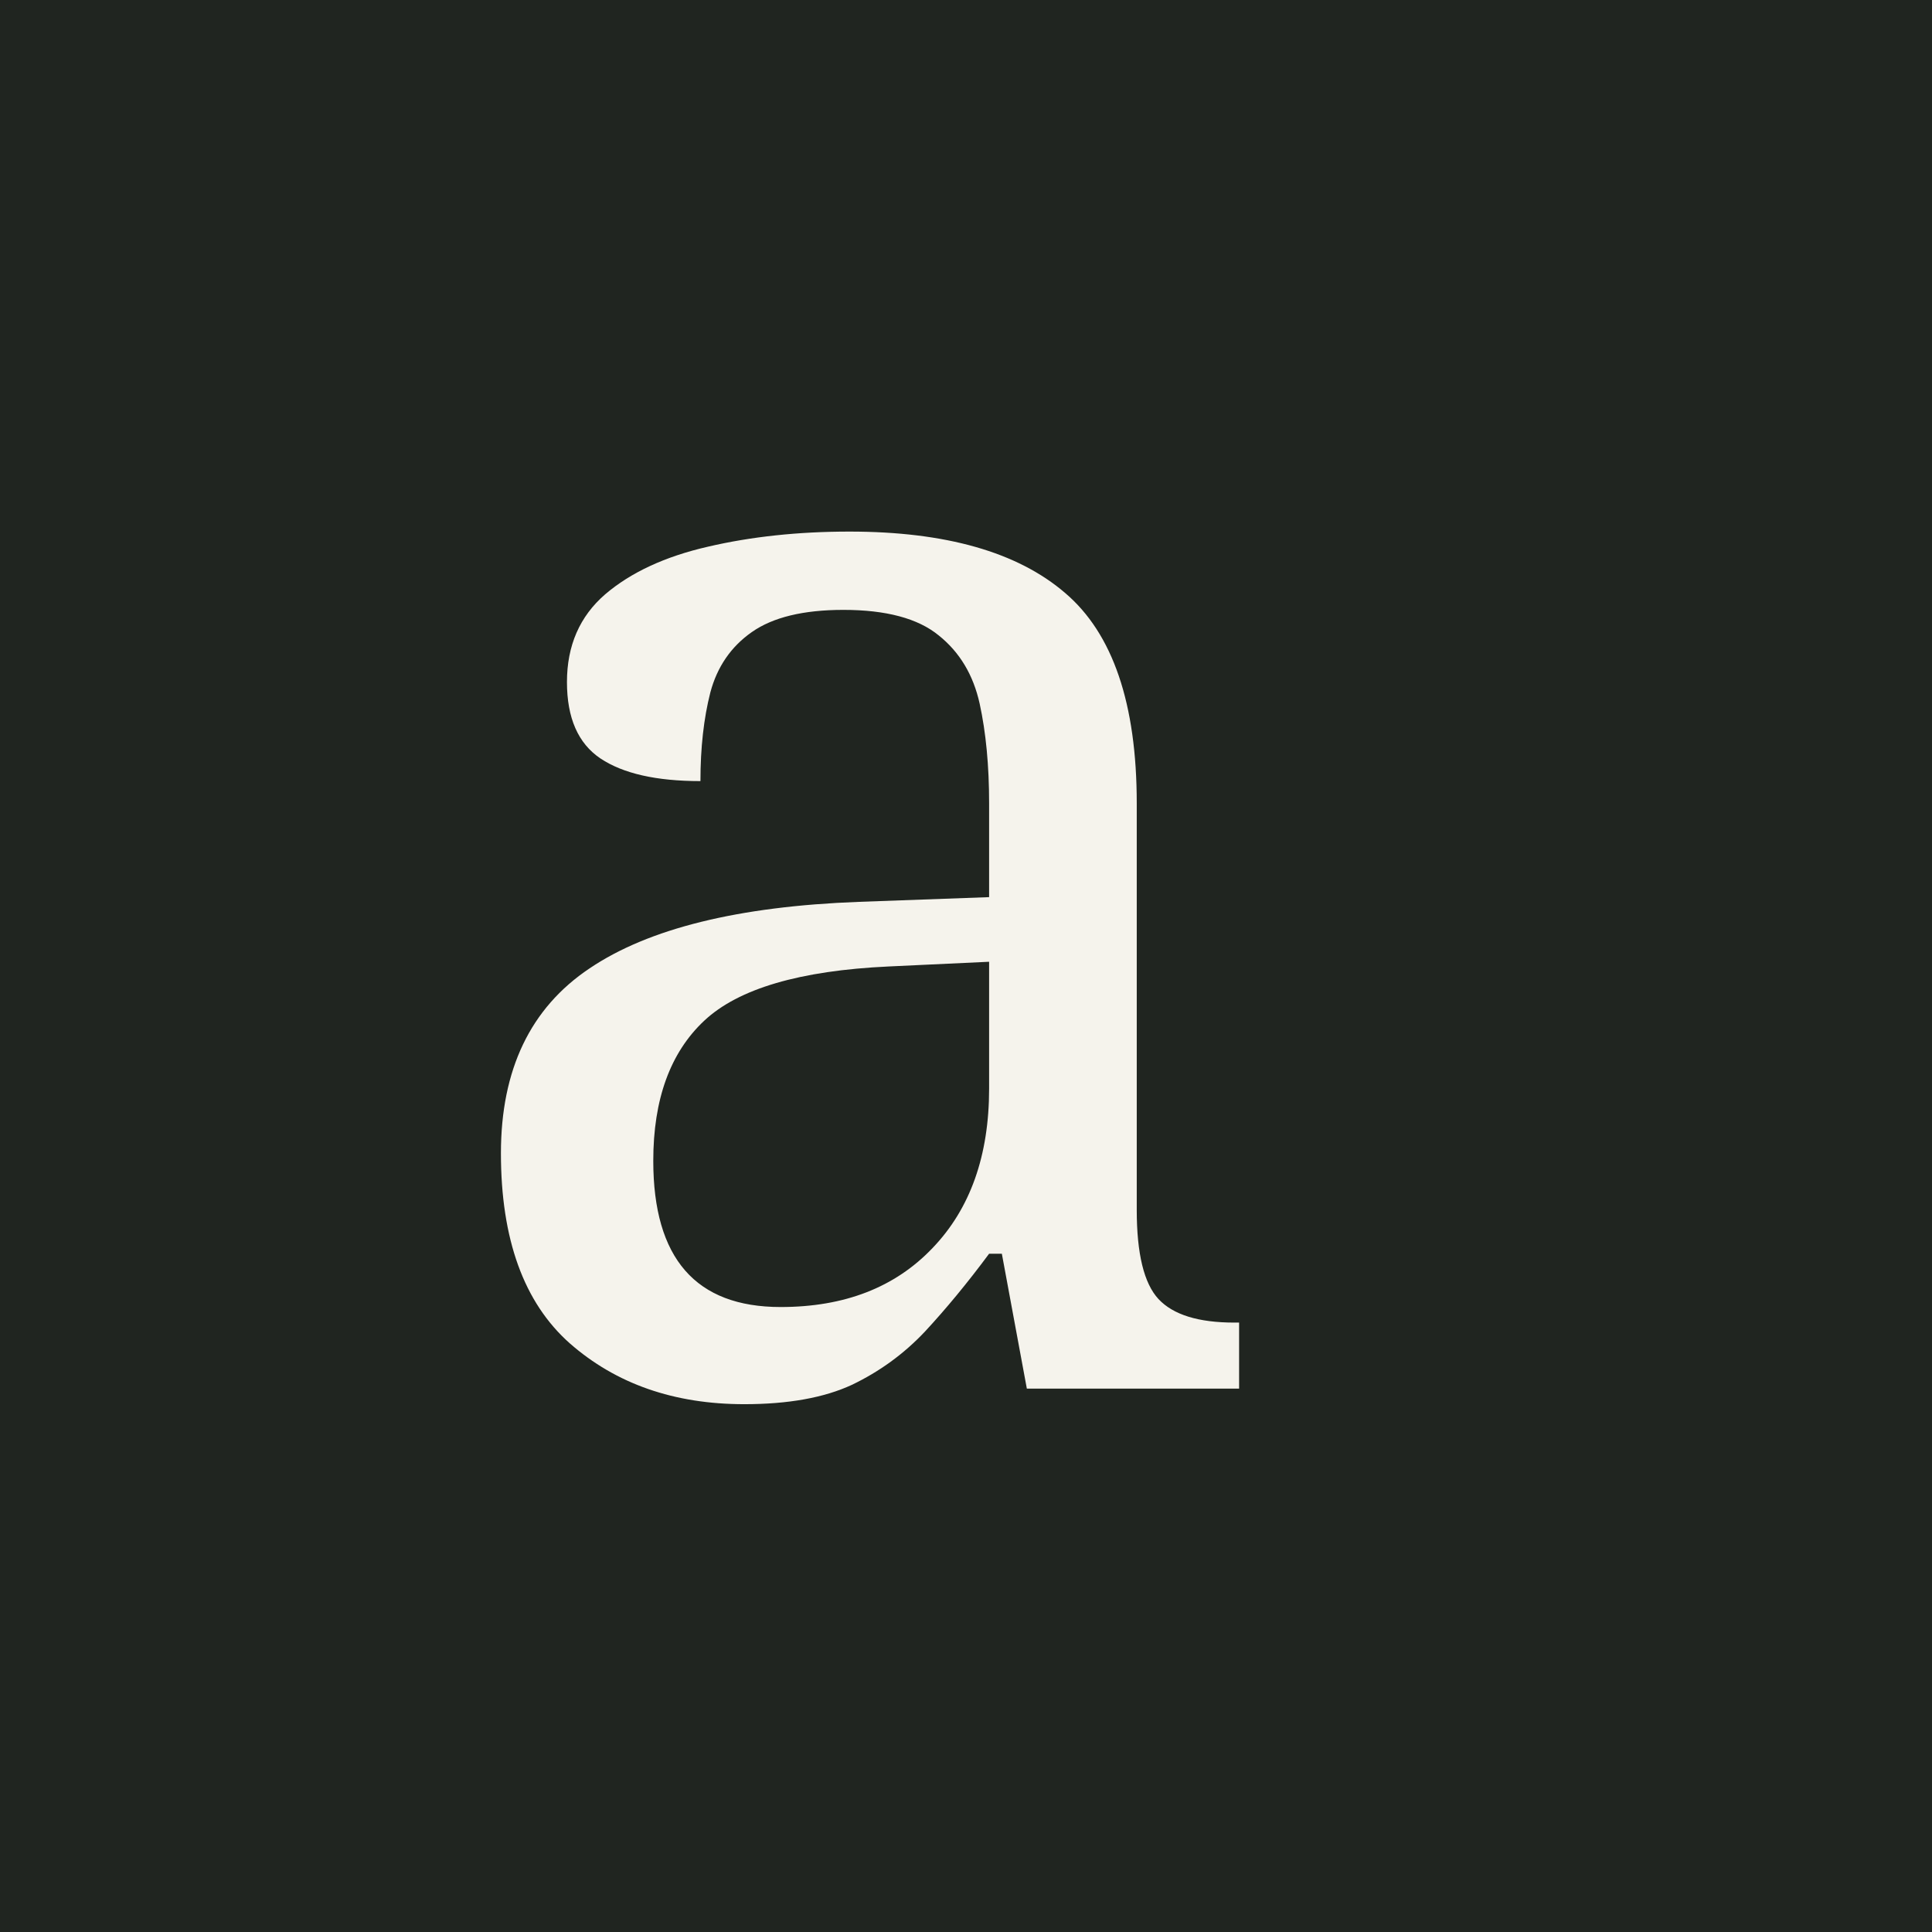
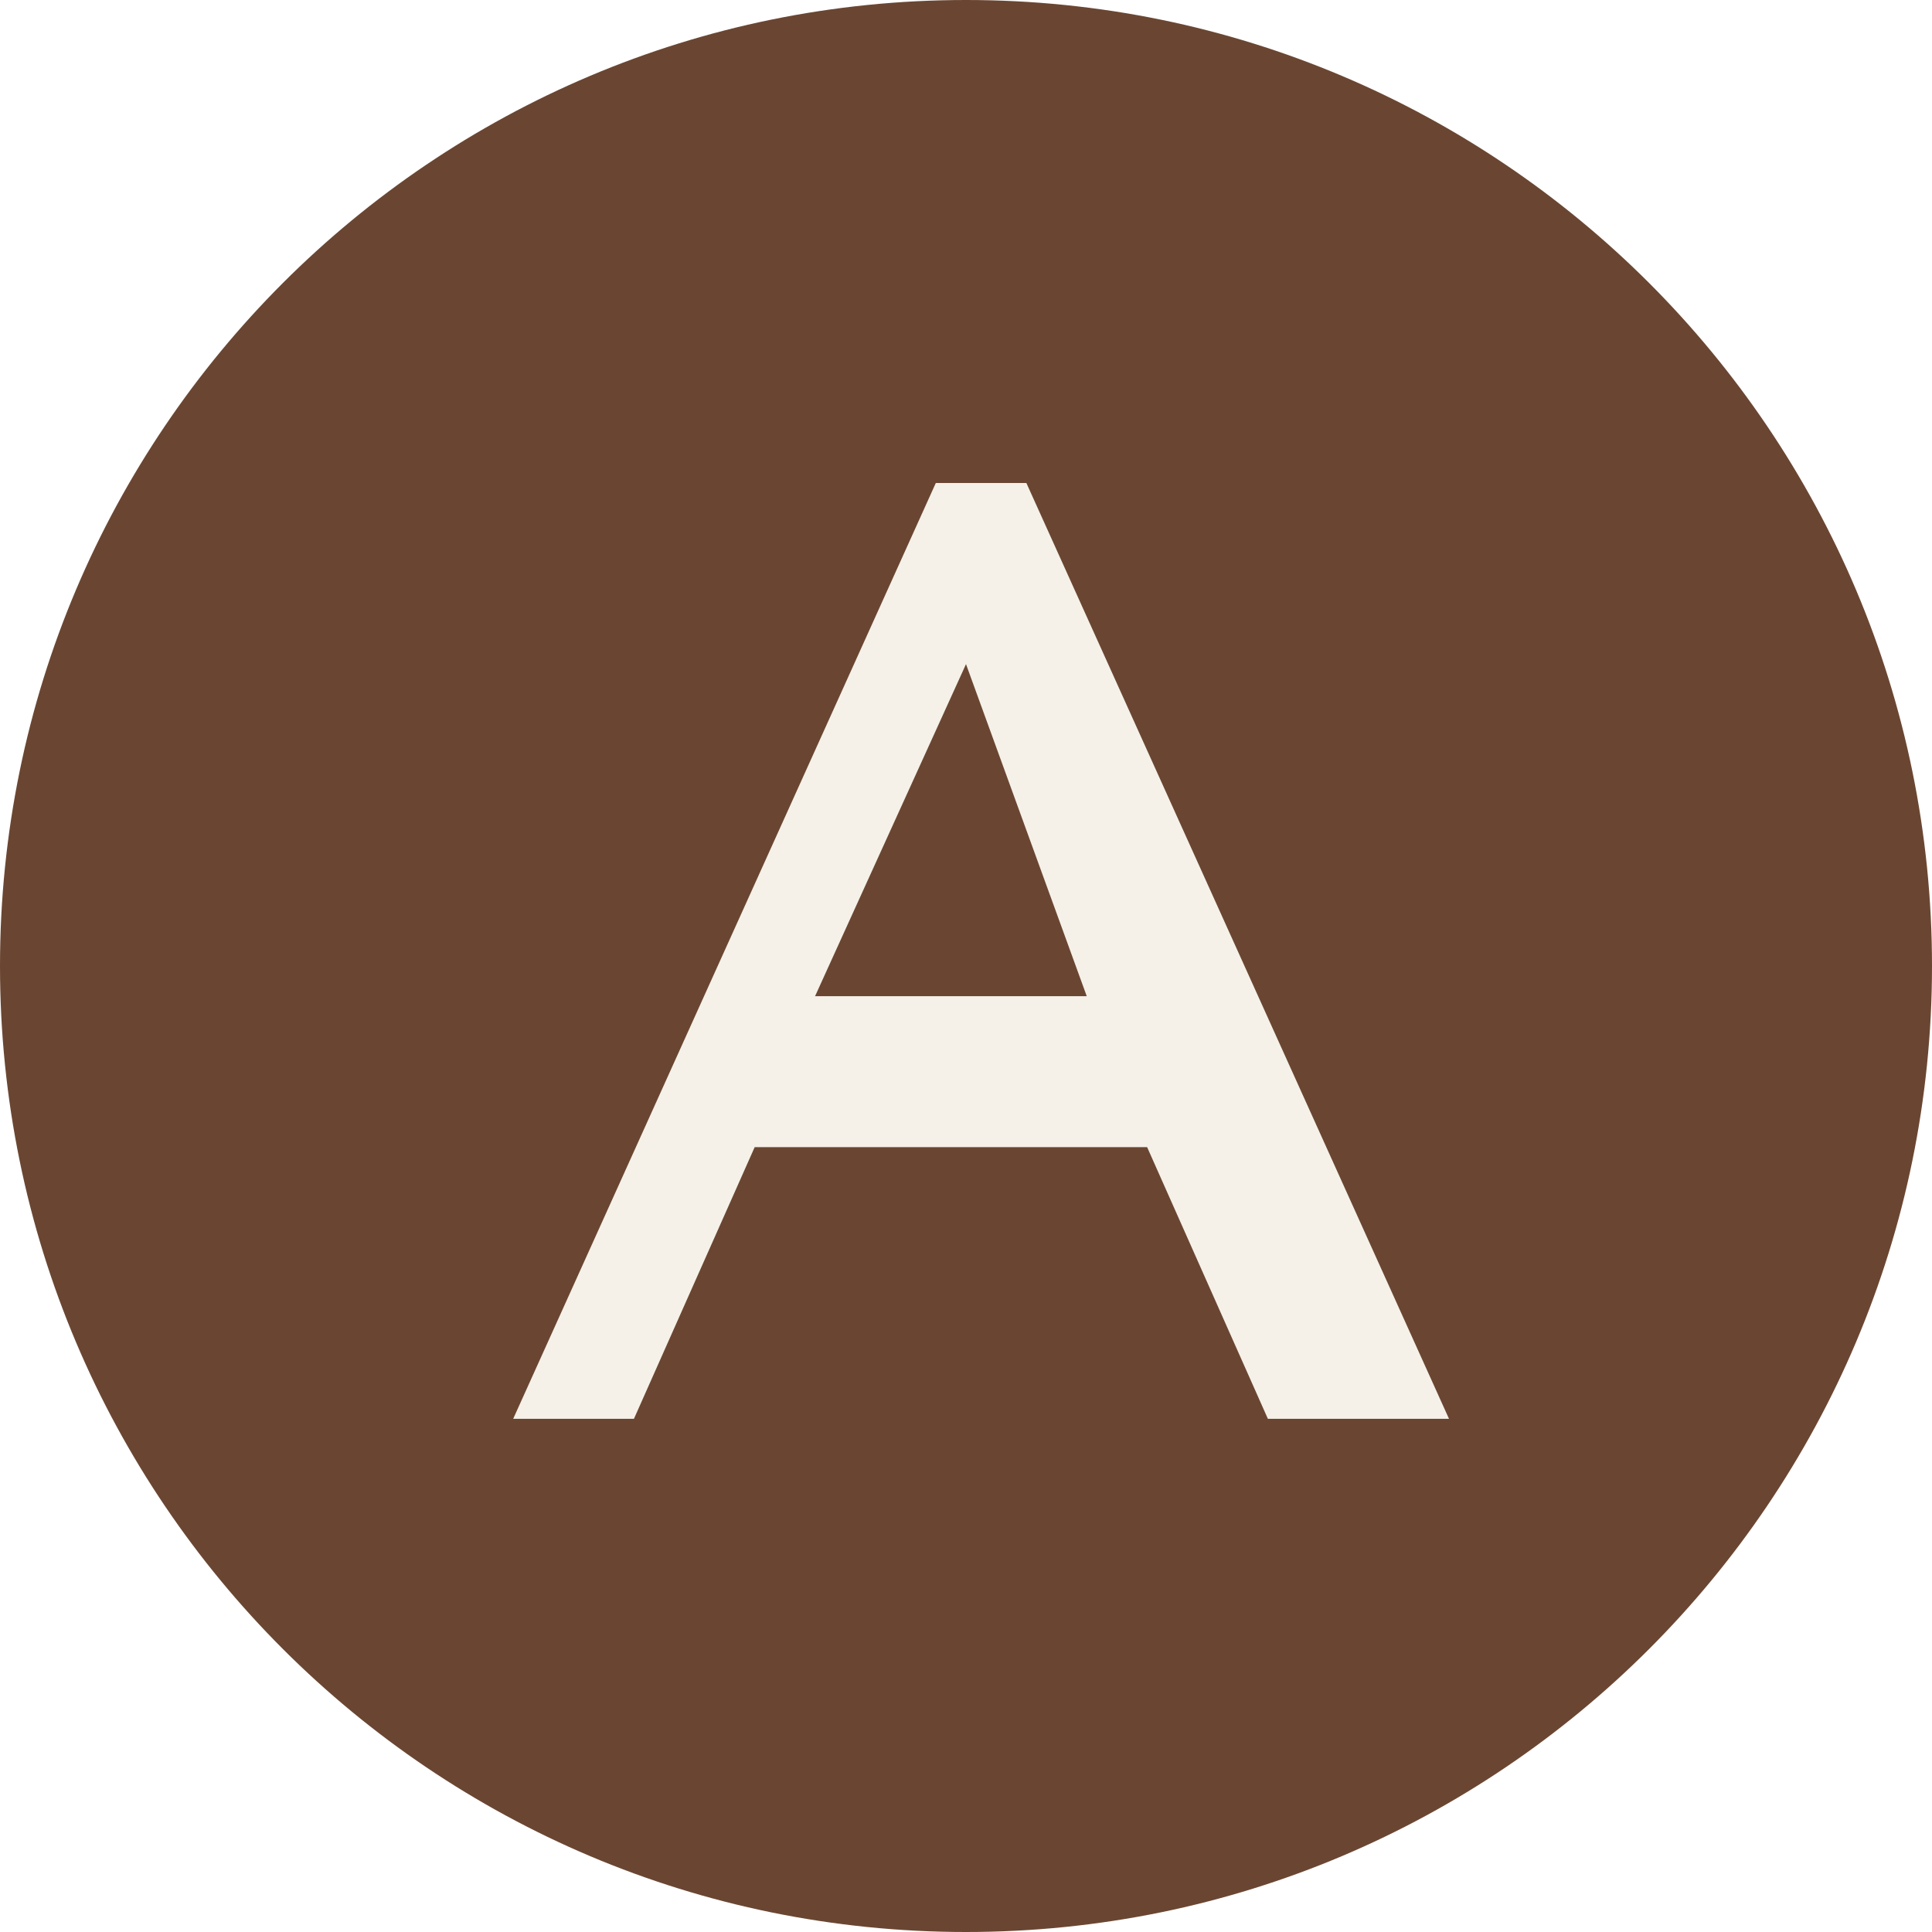
<svg xmlns="http://www.w3.org/2000/svg" viewBox="0 0 64 64">
-   <rect width="64" height="64" fill="#202520" />
-   <text x="14" y="46" fill="#f5f3ec" font-family="Georgia,serif" font-size="52">a</text>
+   <rect width="64" height="64" rx="32" fill="#6a4632" />
+   <path d="M17 47 31 16h3l14 31h-6l-4-9H25l-4 9zm10-14h9l-4-11z" fill="#f5f1e8" />
</svg>
